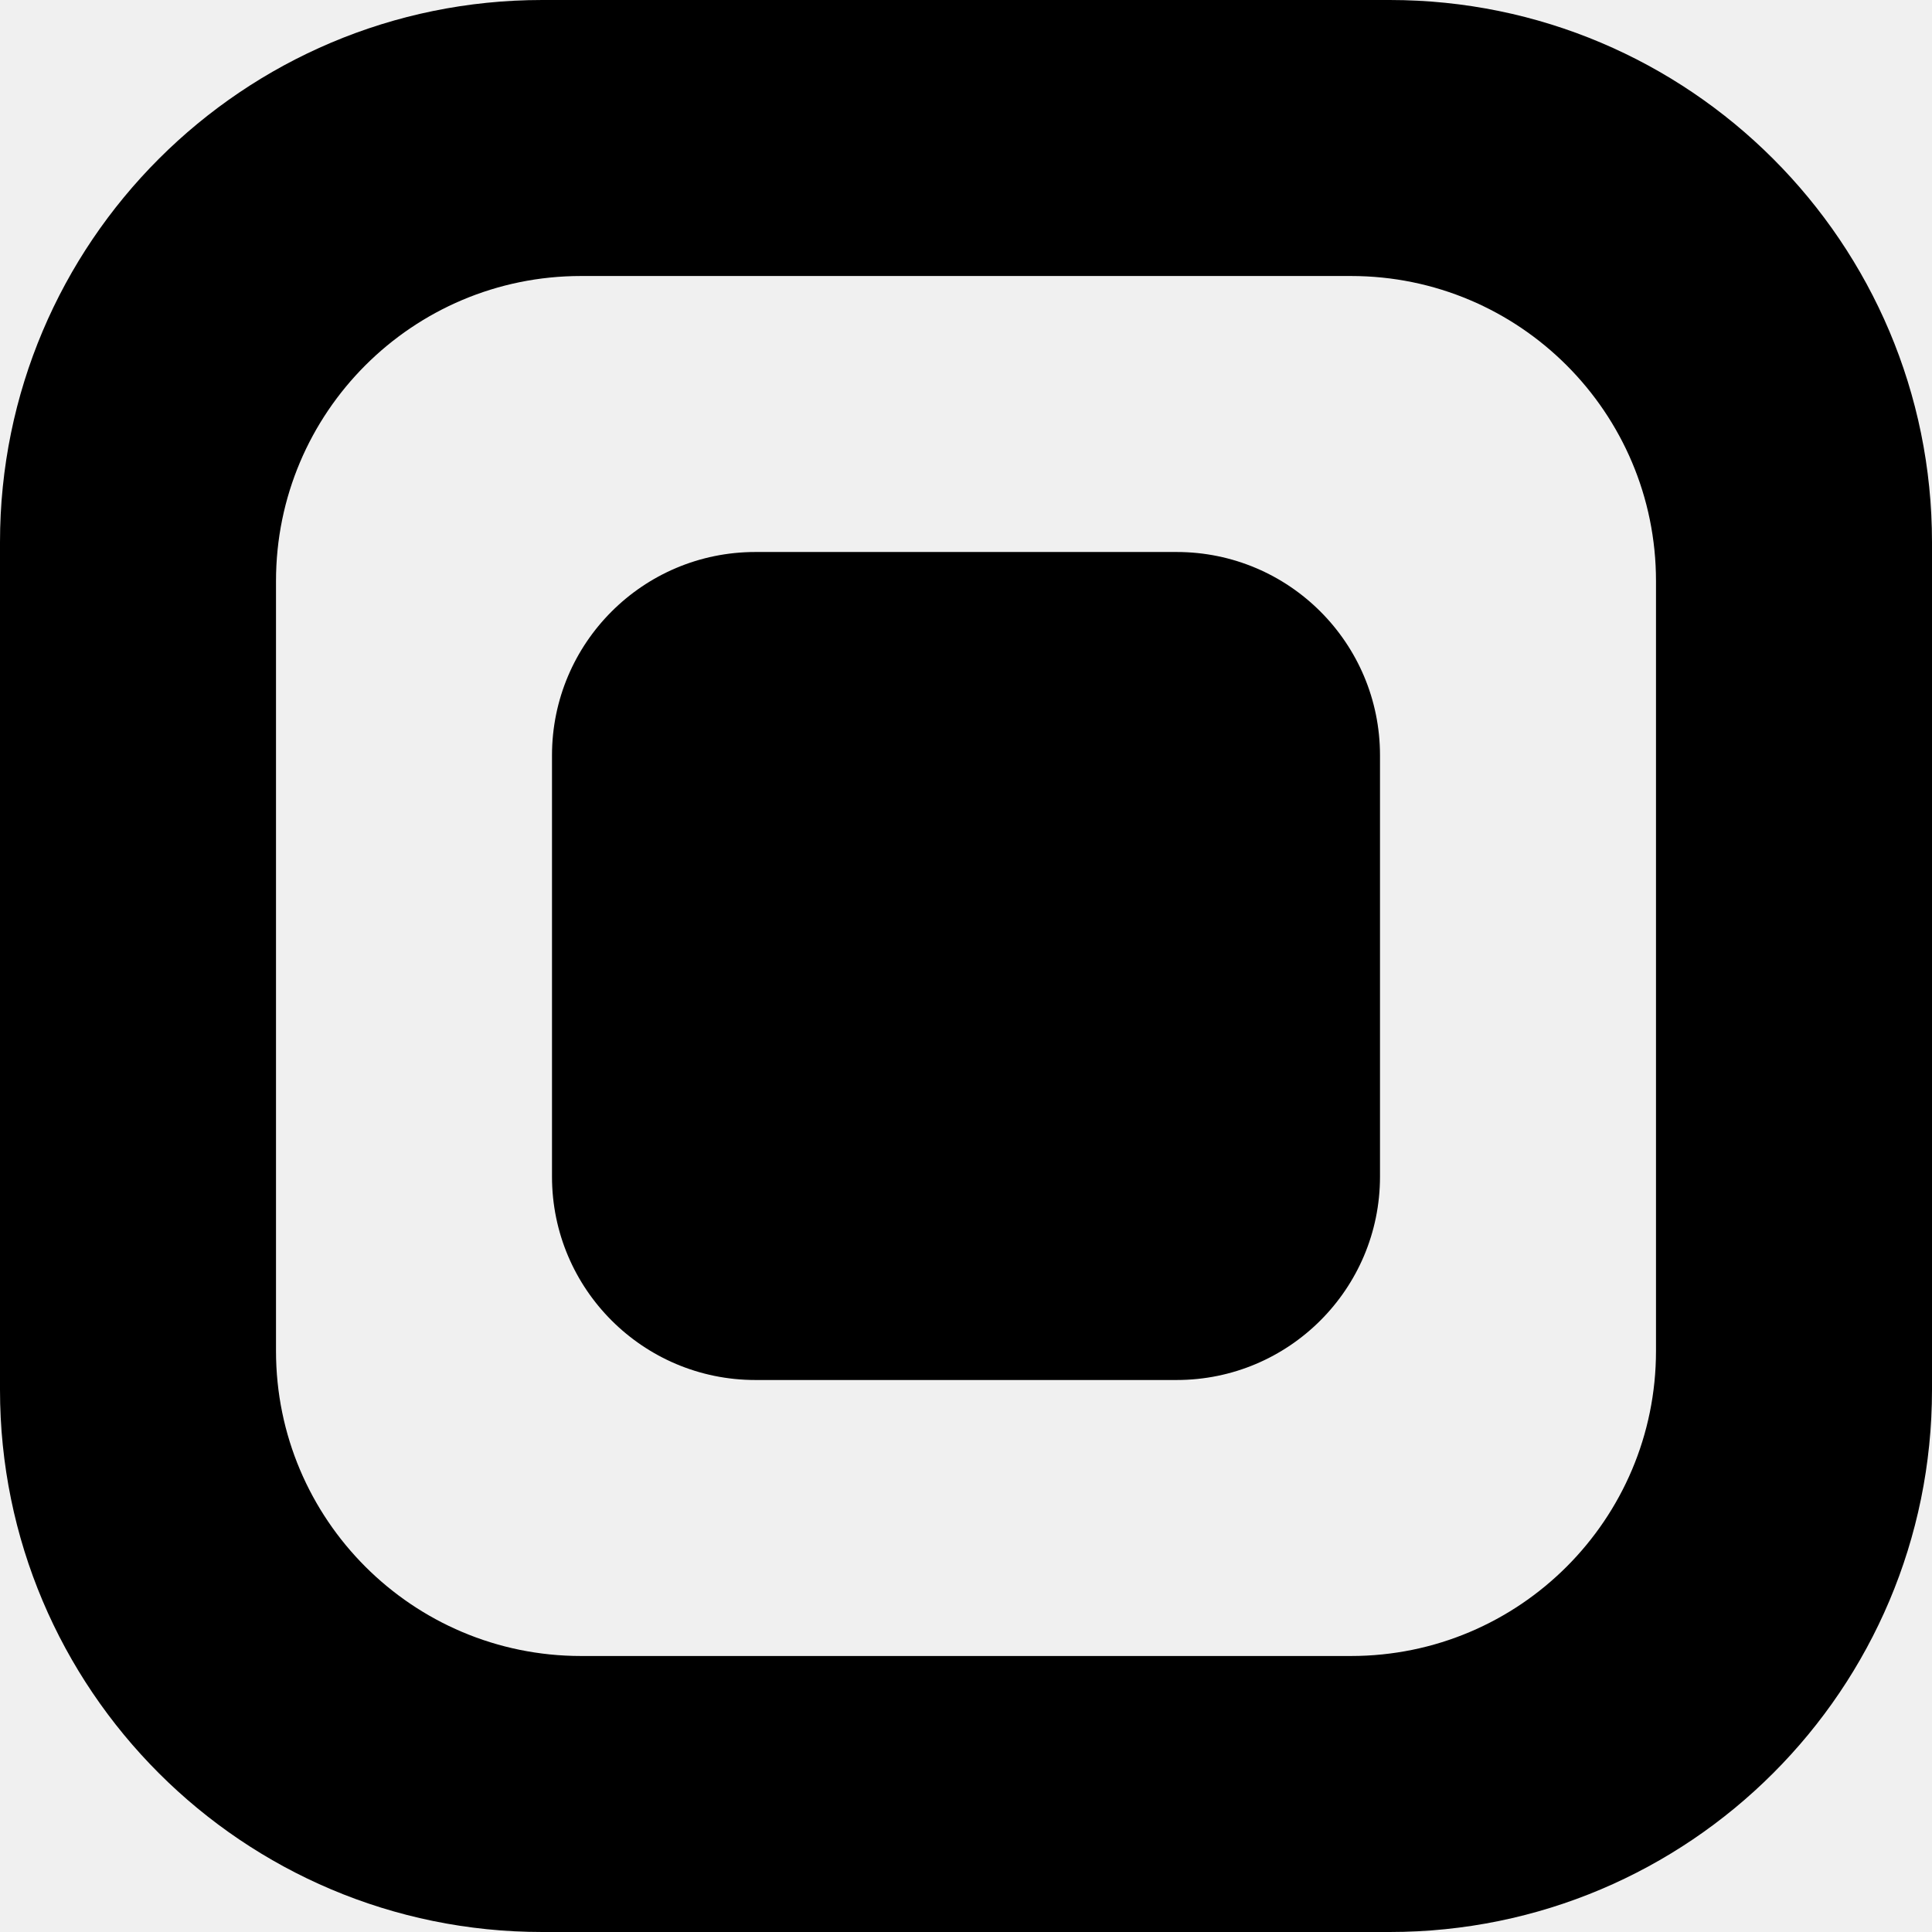
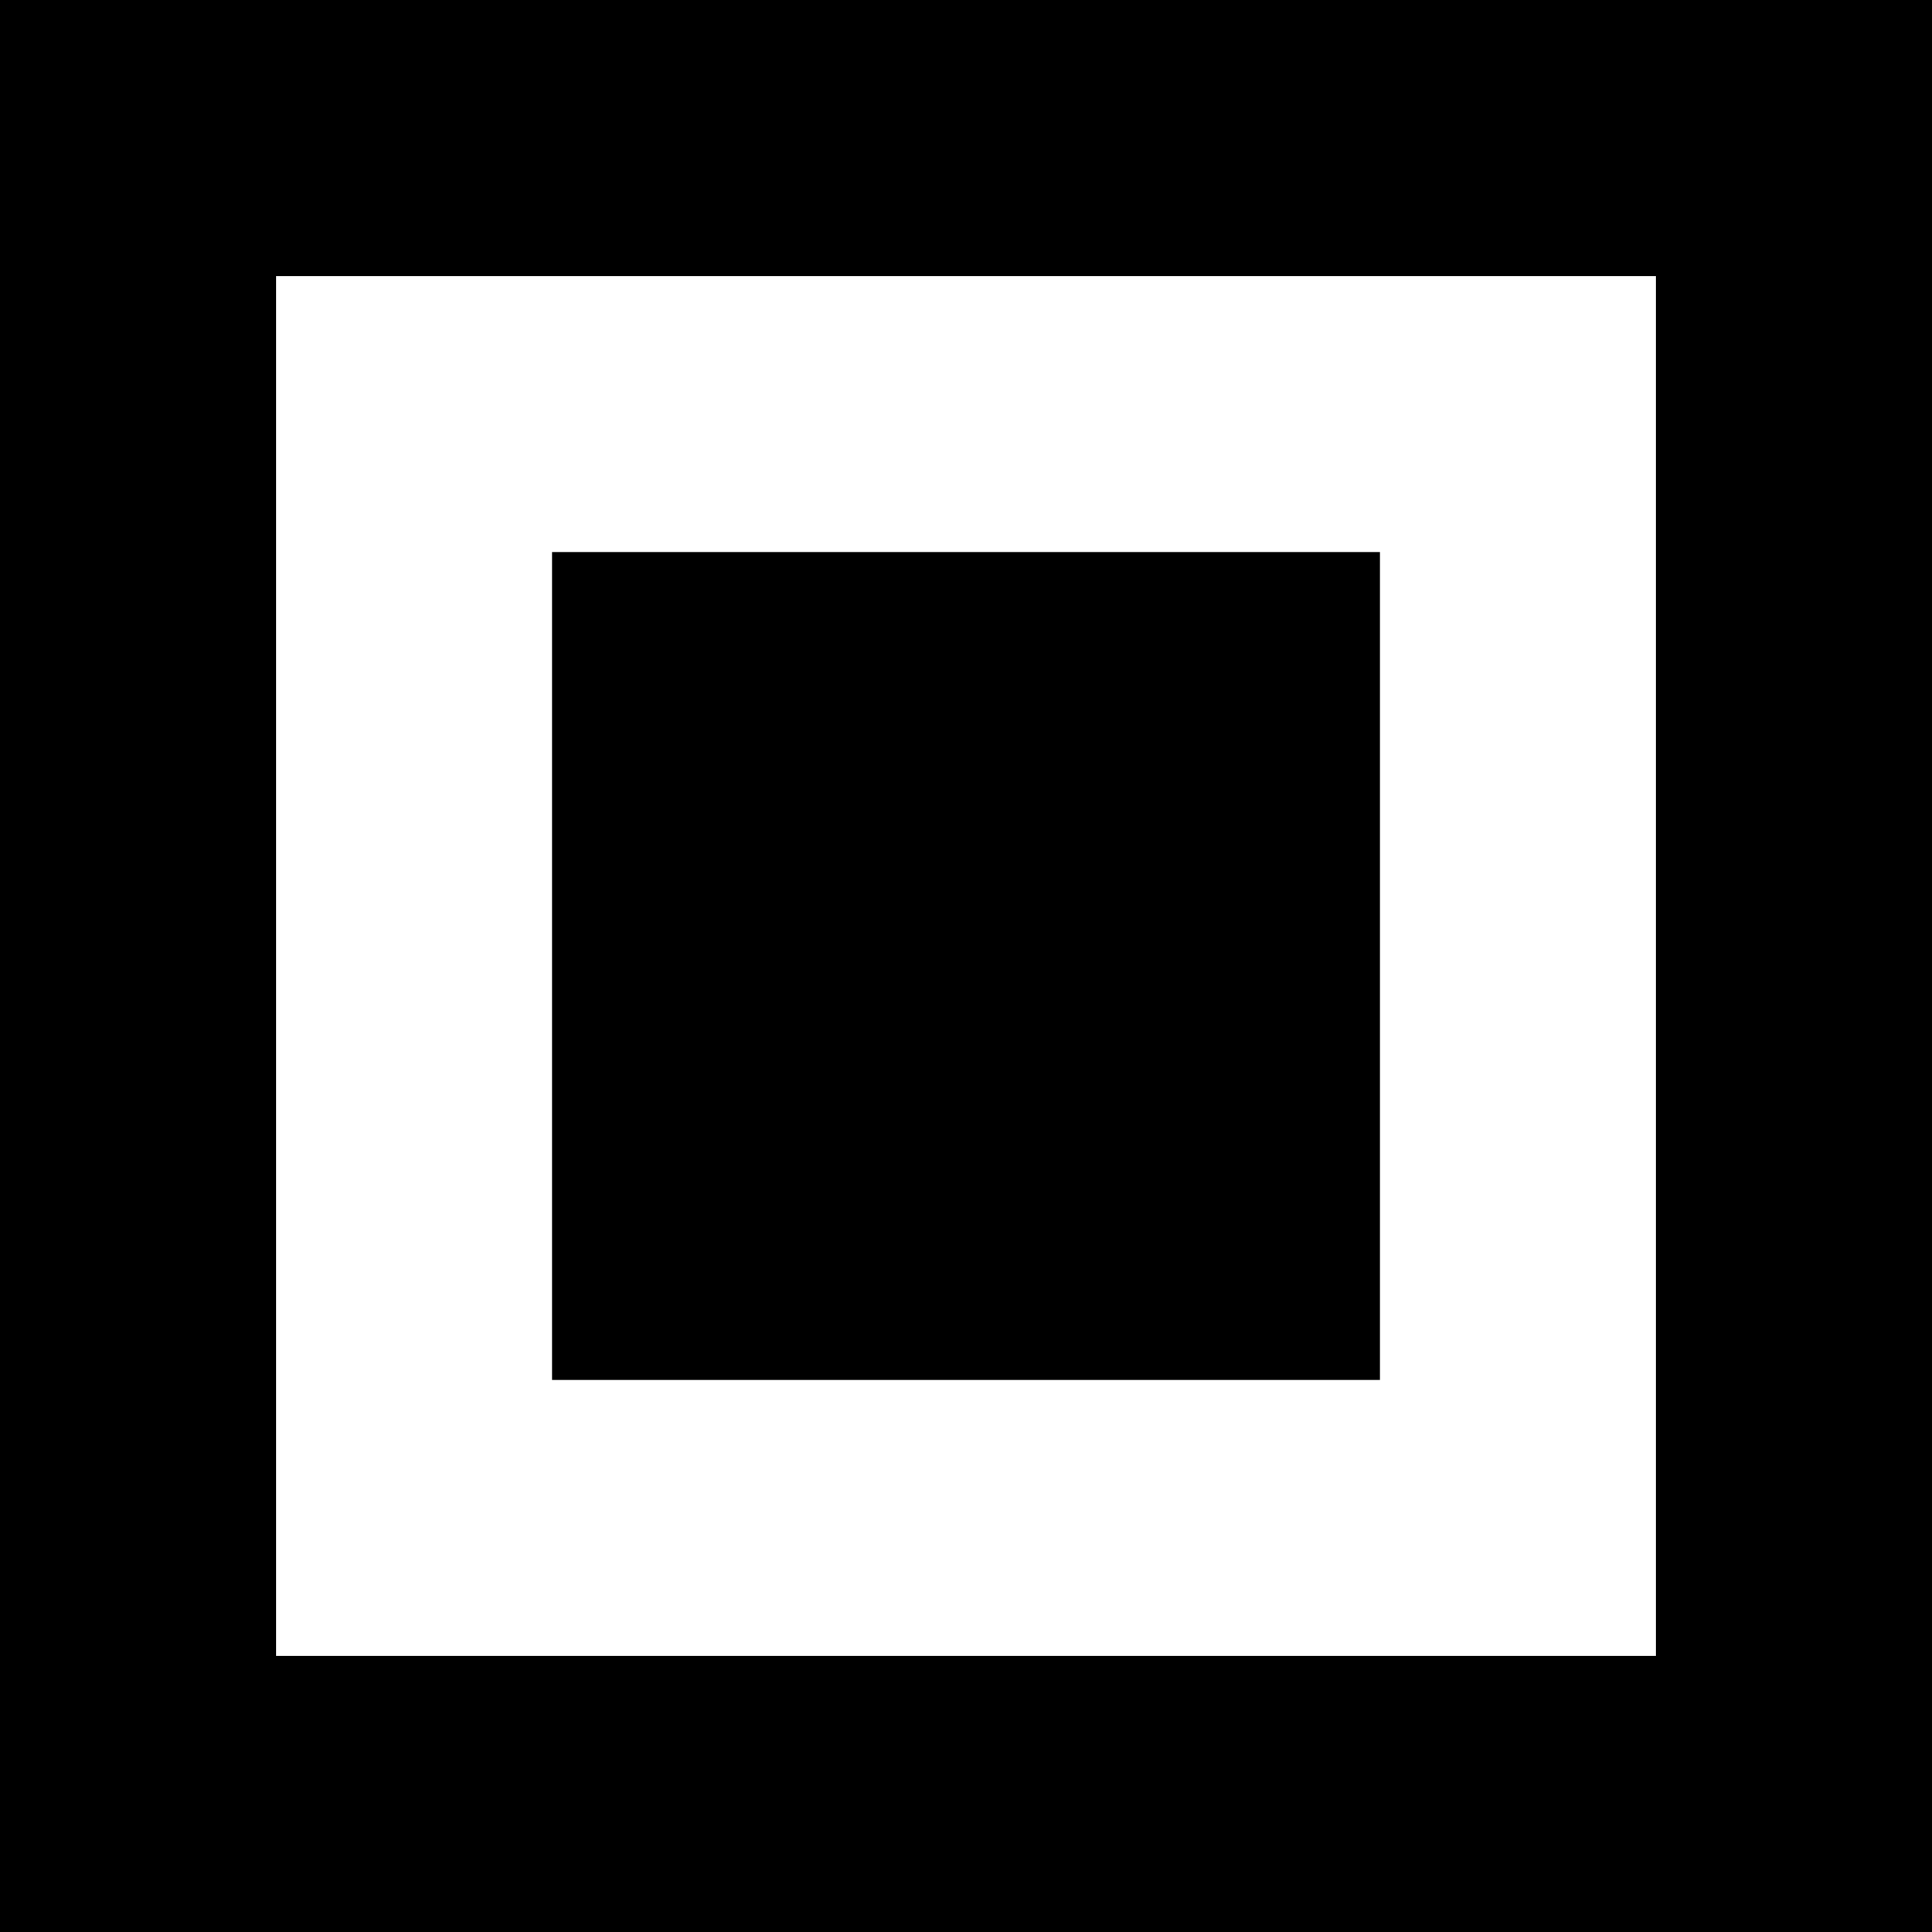
- <svg xmlns="http://www.w3.org/2000/svg" width="35" height="35" viewBox="0 0 35 35" fill="none">
-   <g clip-path="url(#clip0_2467_3404)">
-     <path d="M25.176 0C30.602 0 35 4.399 35 9.824V25.176C35 30.602 30.602 35 25.176 35H9.824C4.399 35 0 30.602 0 25.176V9.824C0 4.399 4.399 0 9.824 0H25.176ZM10.526 5C7.474 5 5 7.474 5 10.526V24.474C5 27.526 7.474 30 10.526 30H24.474C27.526 30 30 27.526 30 24.474V10.526C30 7.474 27.526 5 24.474 5H10.526Z" fill="black" />
-     <rect x="10" y="10" width="15" height="15" rx="3.684" fill="black" />
-   </g>
-   <defs>
-     <clipPath id="clip0_2467_3404">
-       <rect width="35" height="35" fill="white" />
-     </clipPath>
-   </defs>
+ <svg xmlns="http://www.w3.org/2000/svg" width="35" height="35" viewBox="0 0 35 35">
+   <rect x="0" y="0" width="35" height="35" fill="black" />
+   <rect x="5" y="5" width="25" height="25" fill="white" />
+   <rect x="10" y="10" width="15" height="15" fill="black" />
</svg>
